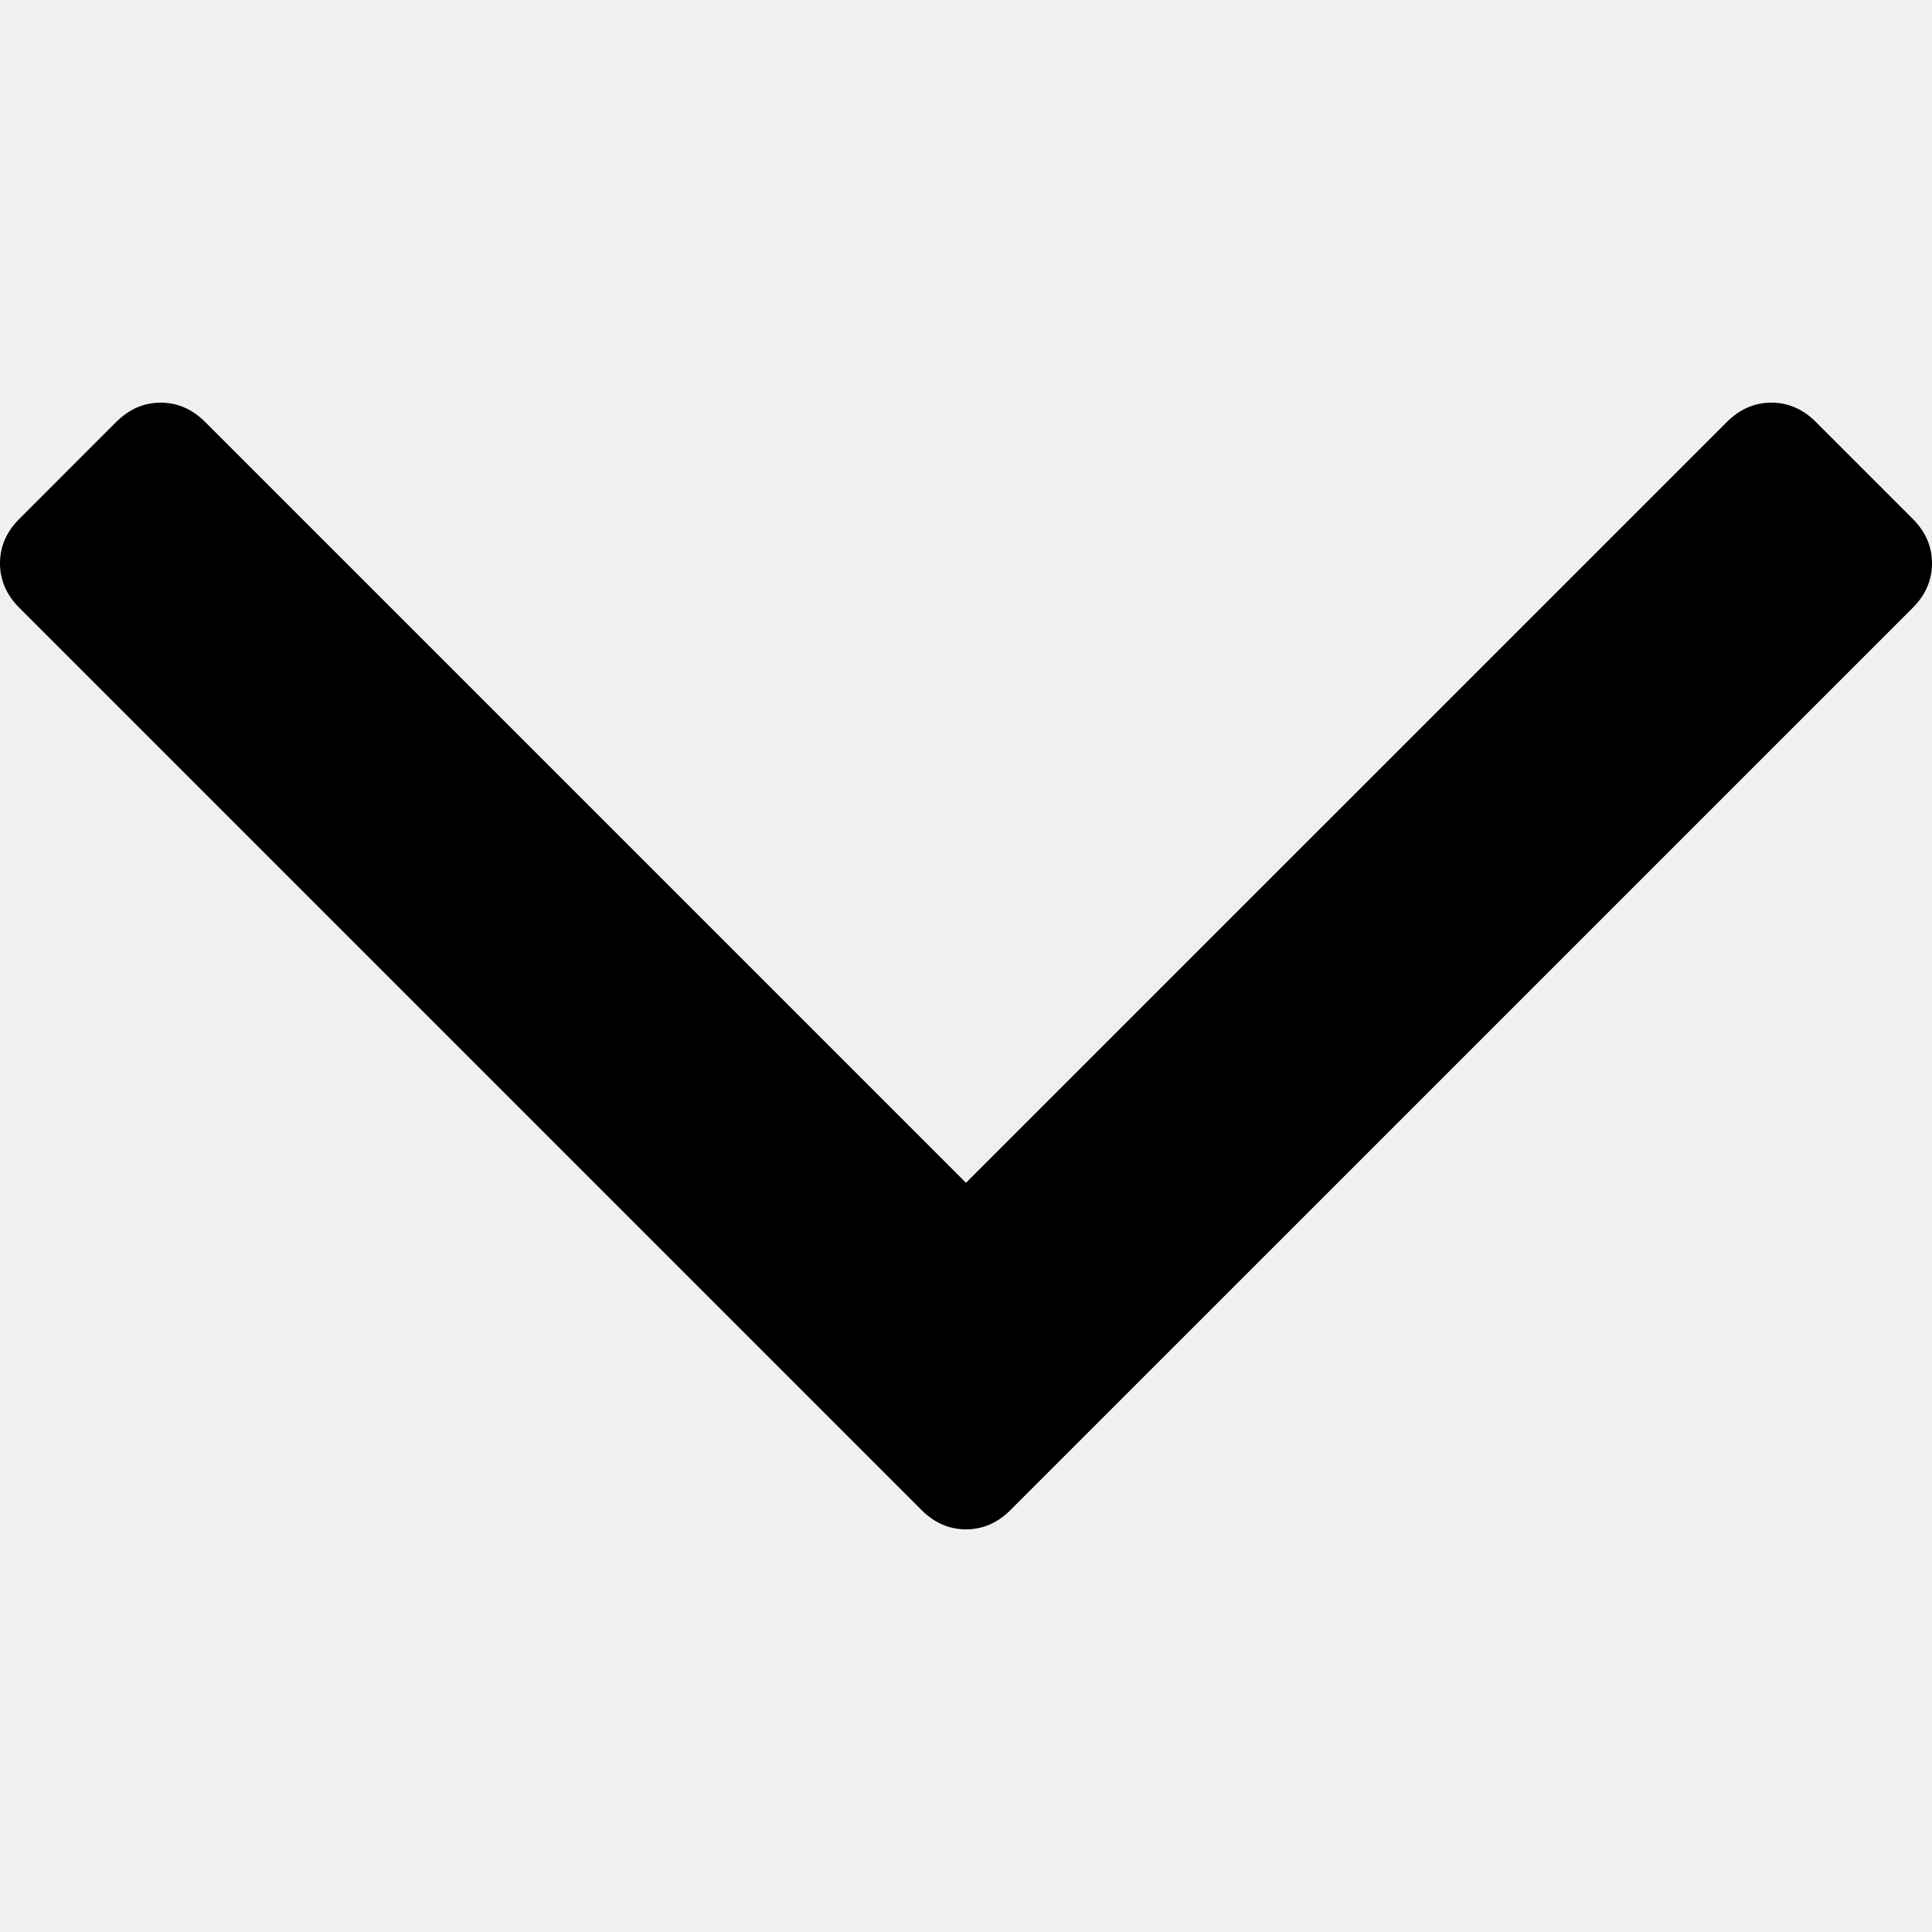
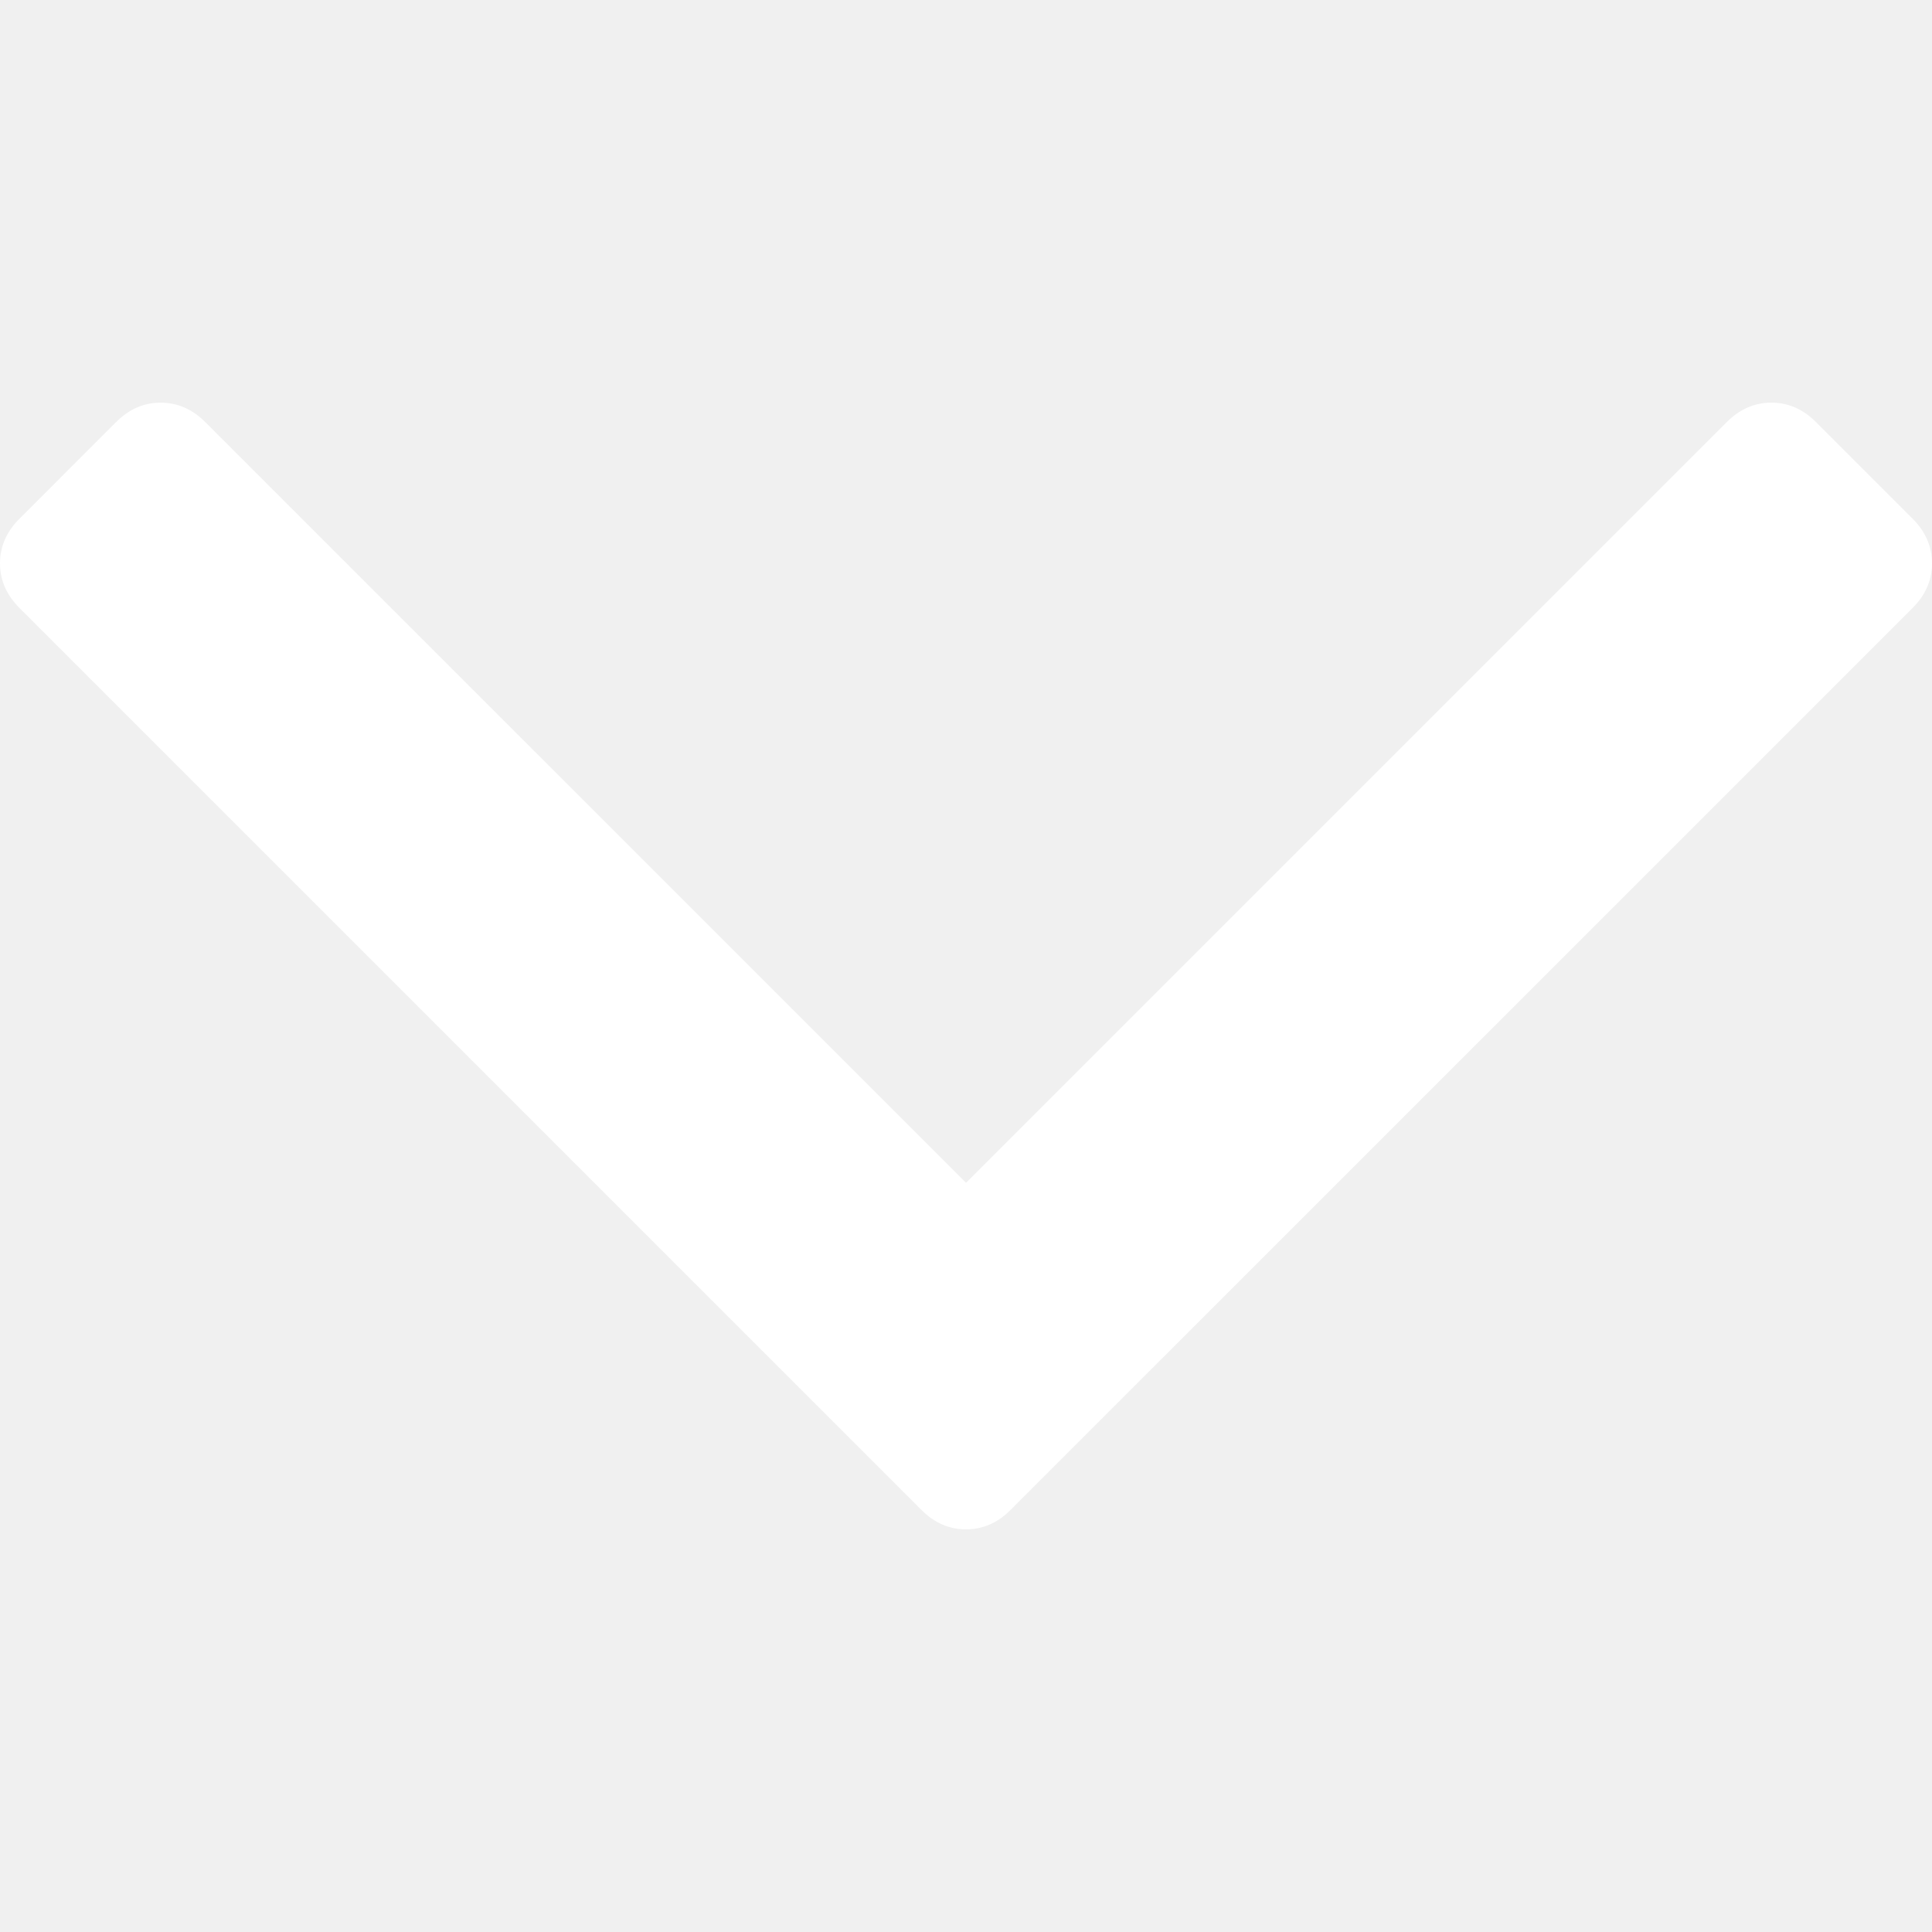
- <svg xmlns="http://www.w3.org/2000/svg" version="1.1" id="Capa_1" x="0px" y="0px" width="284.929px" height="284.929px" viewBox="0 0 284.929 284.929" style="enable-background:new 0 0 284.929 284.929;" xml:space="preserve">
+ <svg xmlns="http://www.w3.org/2000/svg" version="1.1" id="Capa_1" x="0px" y="0px" width="284.929px" height="284.929px" viewBox="0 0 284.929 284.929" style="enable-background:new 0 0 284.929 284.929;" xml:space="preserve" fill="#fff">
  <g>
    <path d="M282.082,76.511l-14.274-14.273c-1.902-1.906-4.093-2.856-6.57-2.856c-2.471,0-4.661,0.95-6.563,2.856L142.466,174.441   L30.262,62.241c-1.903-1.906-4.093-2.856-6.567-2.856c-2.475,0-4.665,0.95-6.567,2.856L2.856,76.515C0.95,78.417,0,80.607,0,83.082   c0,2.473,0.953,4.663,2.856,6.565l133.043,133.046c1.902,1.903,4.093,2.854,6.567,2.854s4.661-0.951,6.562-2.854L282.082,89.647   c1.902-1.903,2.847-4.093,2.847-6.565C284.929,80.607,283.984,78.417,282.082,76.511z" />
  </g>
  <g>
</g>
  <g>
</g>
  <g>
</g>
  <g>
</g>
  <g>
</g>
  <g>
</g>
  <g>
</g>
  <g>
</g>
  <g>
</g>
  <g>
</g>
  <g>
</g>
  <g>
</g>
  <g>
</g>
  <g>
</g>
  <g>
</g>
</svg>
